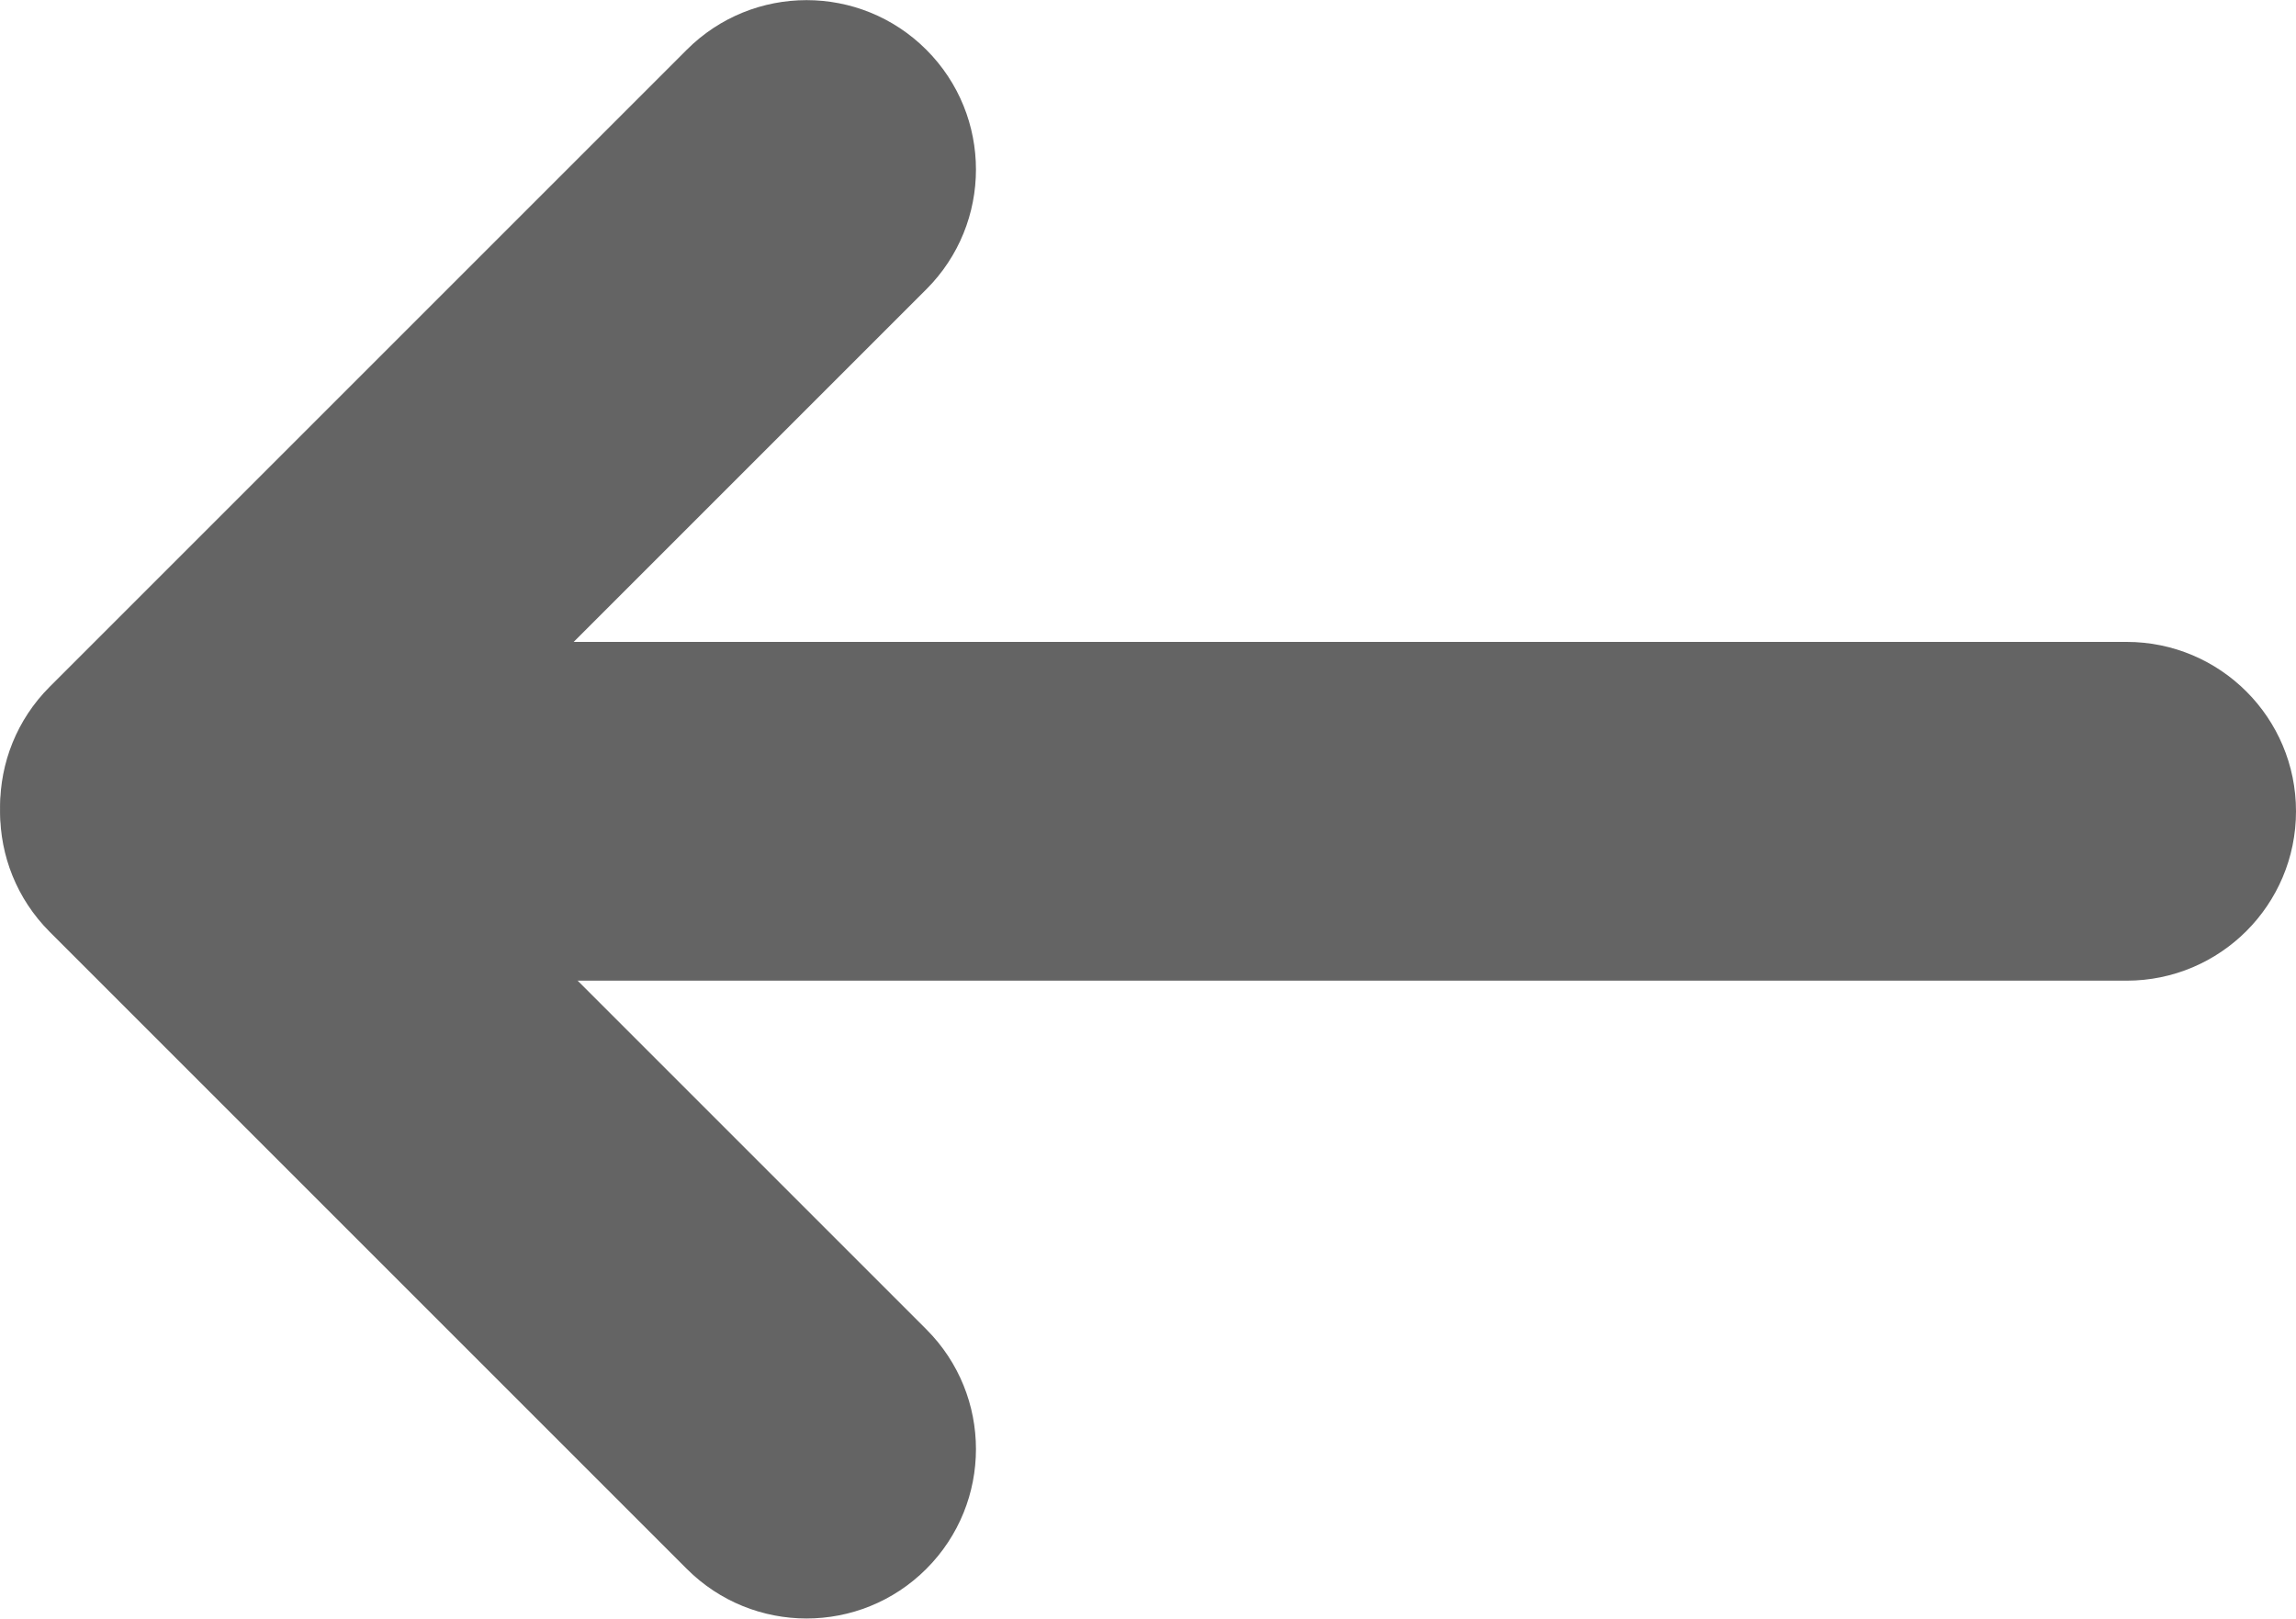
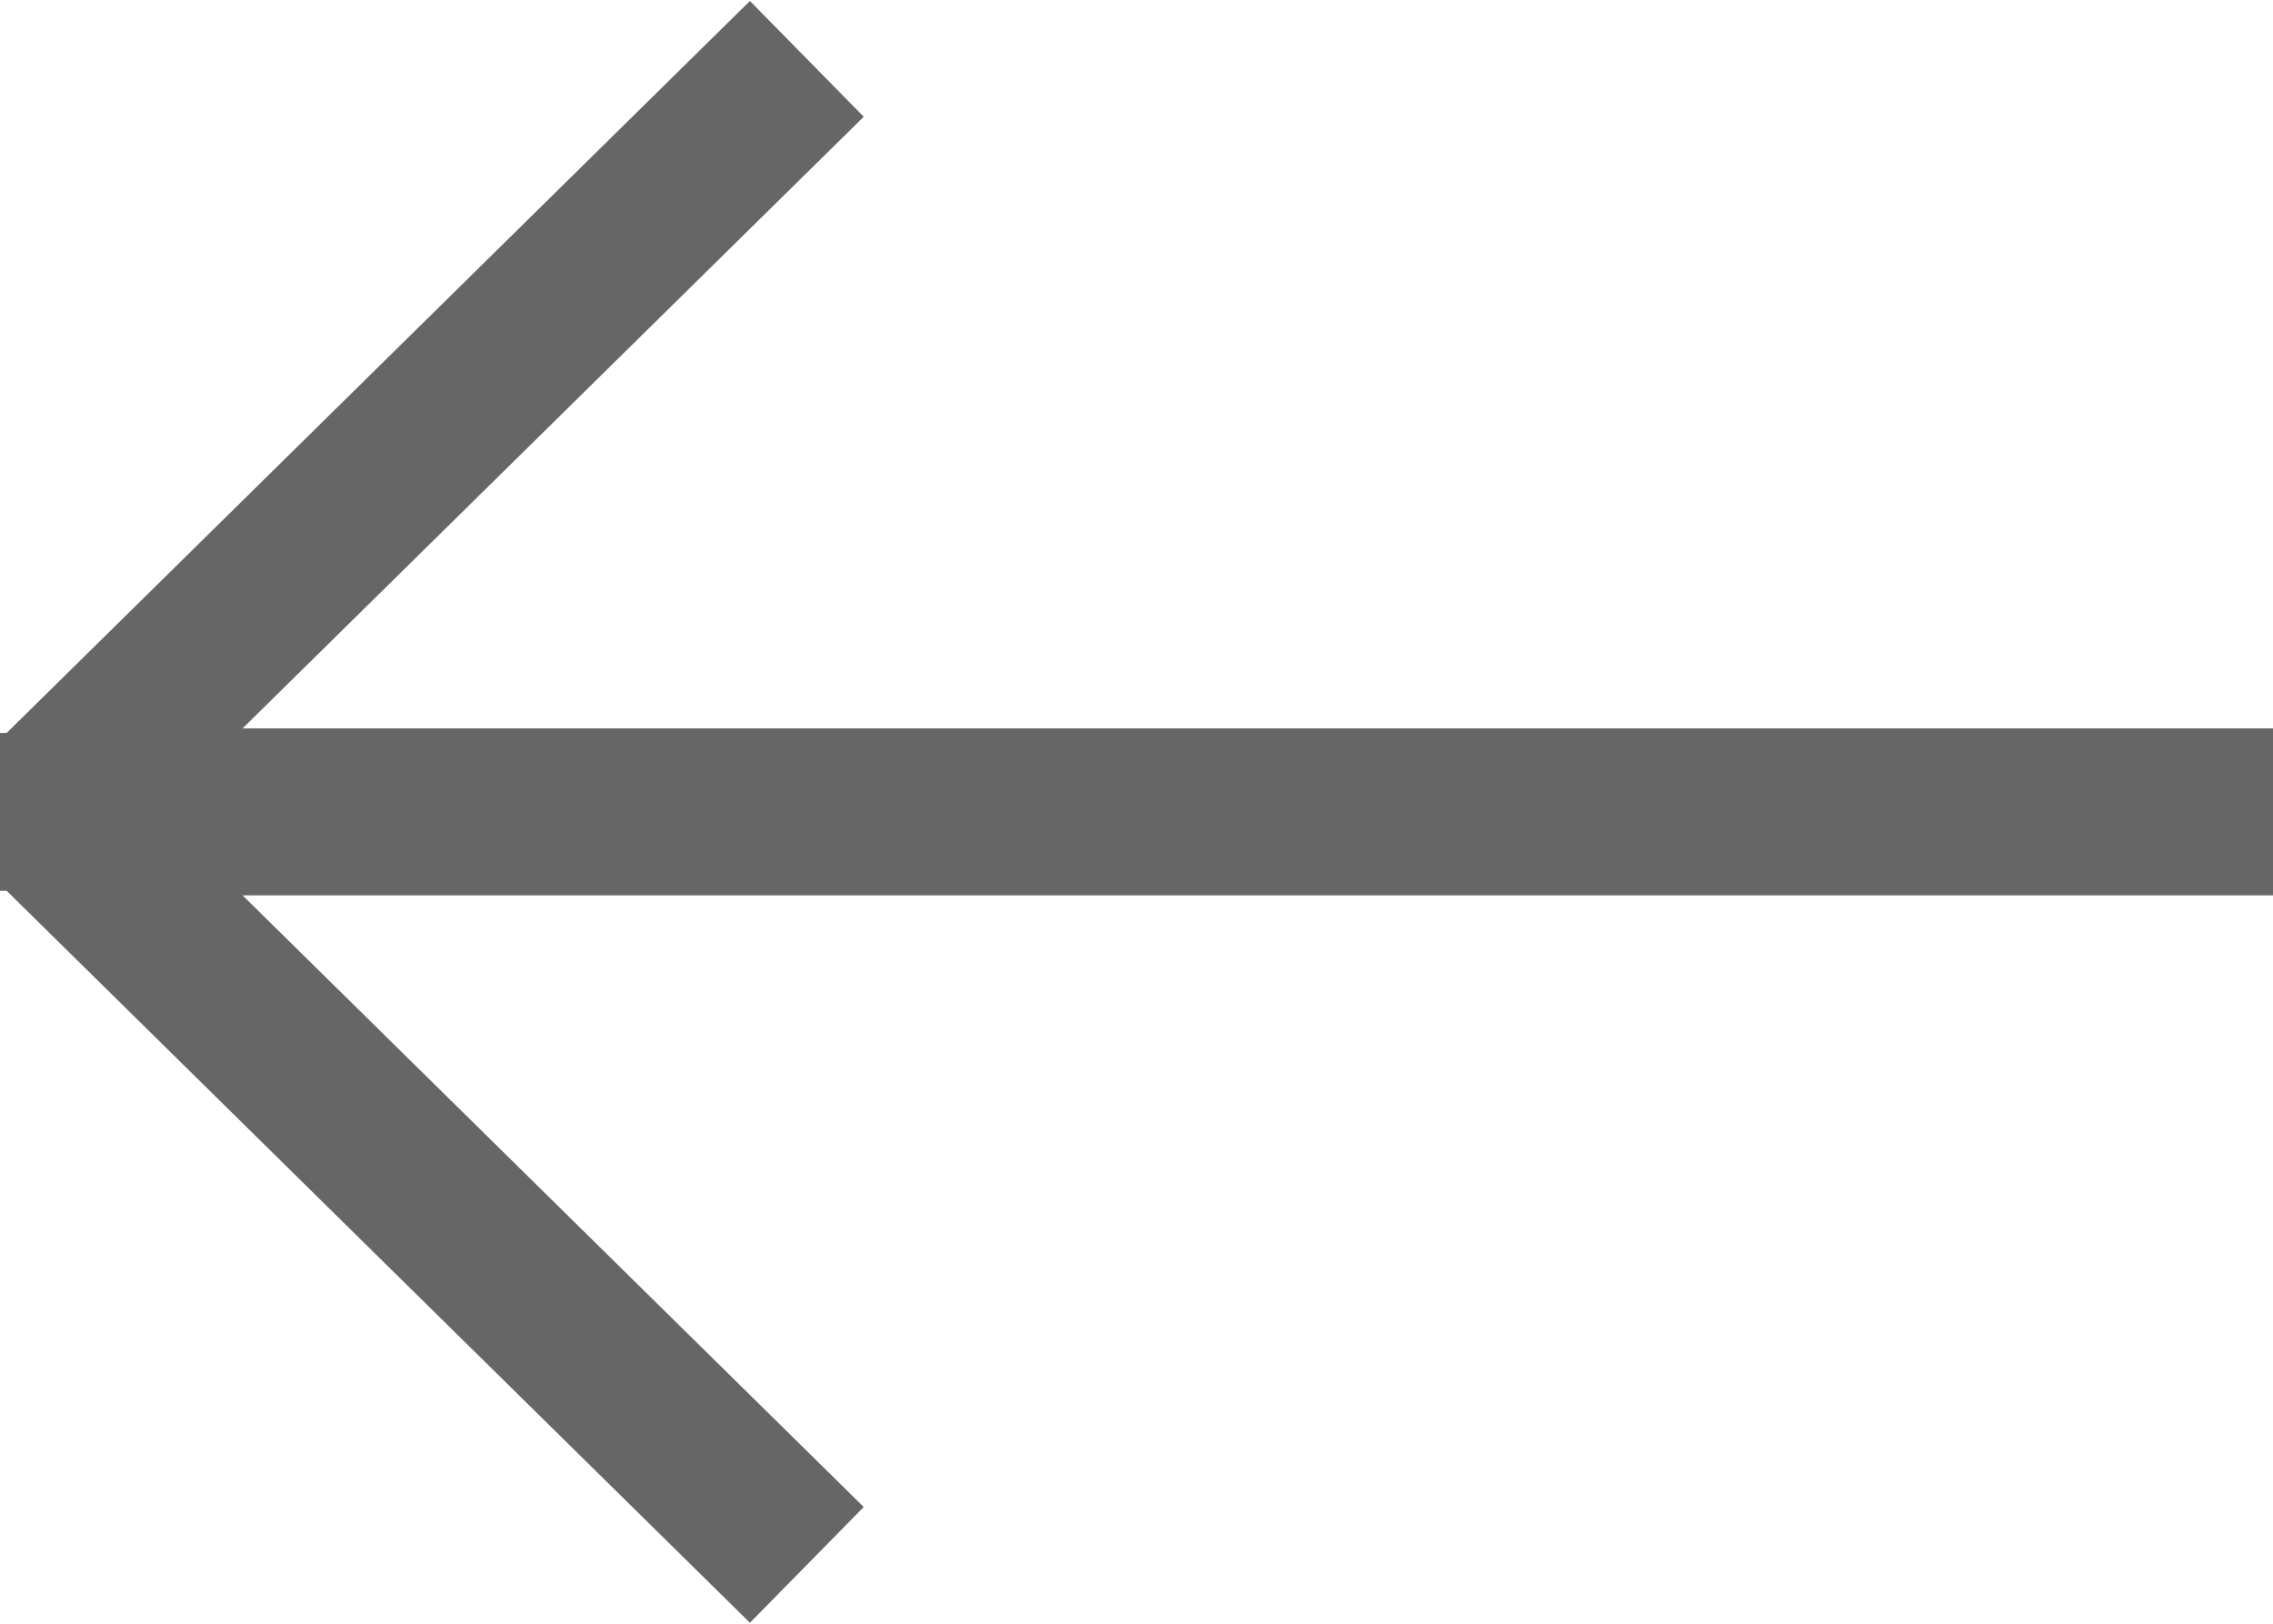
- <svg xmlns="http://www.w3.org/2000/svg" id="svg2" height="42.234" width="59.902" version="1.1" viewBox="0 0 59.902 42.234">
+ <svg xmlns="http://www.w3.org/2000/svg" id="svg2" height="10" width="14" version="1.1" viewBox="0 0 14 10">
  <defs id="defs10" />
-   <g id="g4135" transform="matrix(0,-1,1,0,1.7295733e-7,42.23356)" style="fill:#646464;fill-opacity:1">
-     <rect rx="4.419" style="fill:#646464;fill-opacity:1" x="-59.902" y="16.646" width="59.822" height="8.839" transform="matrix(0,-1,1,0,0,0)" ry="4.419" id="rect4136" />
-     <rect id="rect4164" ry="4.419" transform="matrix(0.7071068,-0.7071068,0.7071068,0.7071068,0,0)" height="8.839" width="32.343" y="13.588" x="-16.171" style="fill:#646464;fill-opacity:1" rx="4.419" />
-     <rect rx="4.419" style="fill:#646464;fill-opacity:1" x="-46.035" y="7.437" width="32.343" height="8.839" transform="matrix(-0.7071068,-0.7071068,0.7071068,-0.7071068,0,0)" ry="4.419" id="rect4168" />
+   <g id="g4135" transform="matrix(0,-1,1,0,1.7295733e-7,10)" style="fill:#646464;fill-opacity:1">
+     <path style="color:#000000;font-style:normal;font-variant:normal;font-weight:normal;font-stretch:normal;font-size:medium;line-height:normal;font-family:sans-serif;text-indent:0;text-align:start;text-decoration:none;text-decoration-line:none;text-decoration-style:solid;text-decoration-color:#000000;letter-spacing:normal;word-spacing:normal;text-transform:none;direction:ltr;block-progression:tb;writing-mode:lr-tb;baseline-shift:baseline;text-anchor:start;white-space:normal;clip-rule:nonzero;display:inline;overflow:visible;visibility:visible;opacity:1;isolation:auto;mix-blend-mode:normal;color-interpolation:sRGB;color-interpolation-filters:linearRGB;solid-color:#000000;solid-opacity:1;fill:#666666;fill-opacity:1;fill-rule:evenodd;stroke:none;stroke-width:1px;stroke-linecap:butt;stroke-linejoin:miter;stroke-miterlimit:4;stroke-dasharray:none;stroke-dashoffset:0;stroke-opacity:1;color-rendering:auto;image-rendering:auto;shape-rendering:auto;text-rendering:auto;enable-background:accumulate" d="M 4.619 0.006 L 0.041 4.514 L 0 4.514 L 0 5.486 L 0.041 5.486 L 4.619 9.994 L 5.32 9.281 L 1.494 5.514 L 14.004 5.514 L 14.004 5.486 L 14.004 4.514 L 14.004 4.486 L 1.494 4.486 L 5.32 0.719 L 4.619 0.006 z " transform="matrix(0,1,-1,0,10,-1.7295733e-7)" id="path4136" />
  </g>
</svg>
